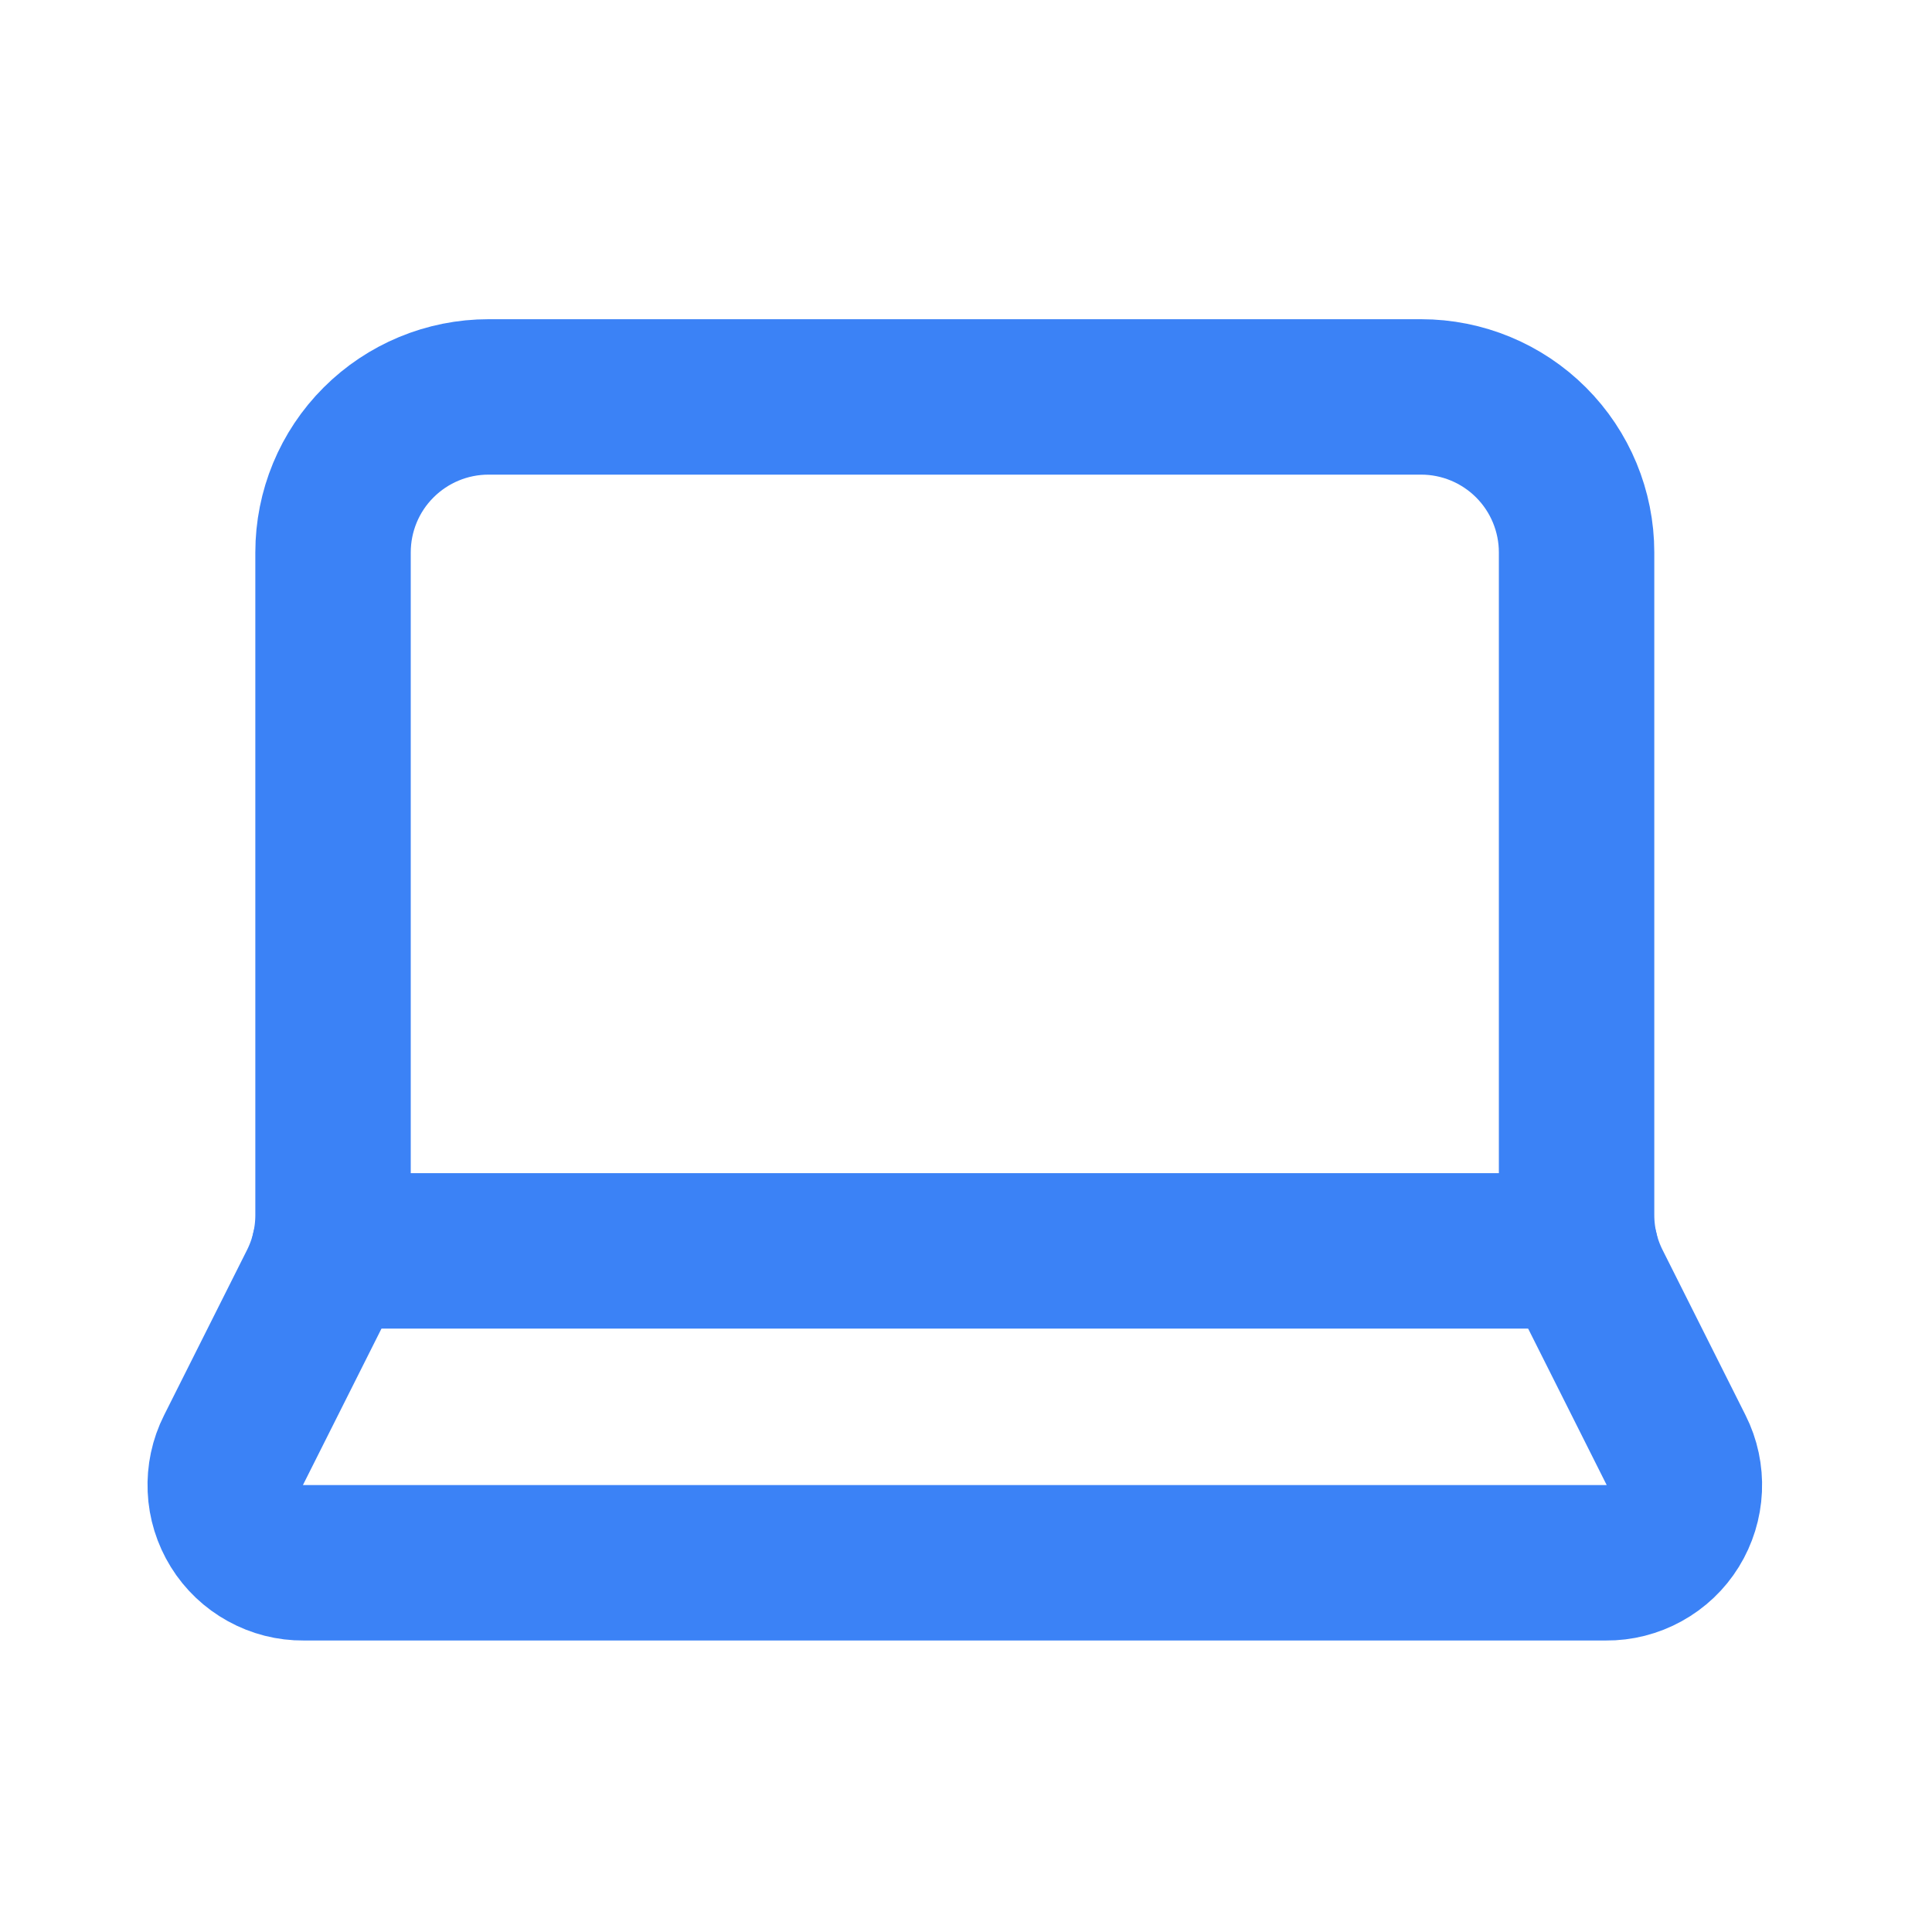
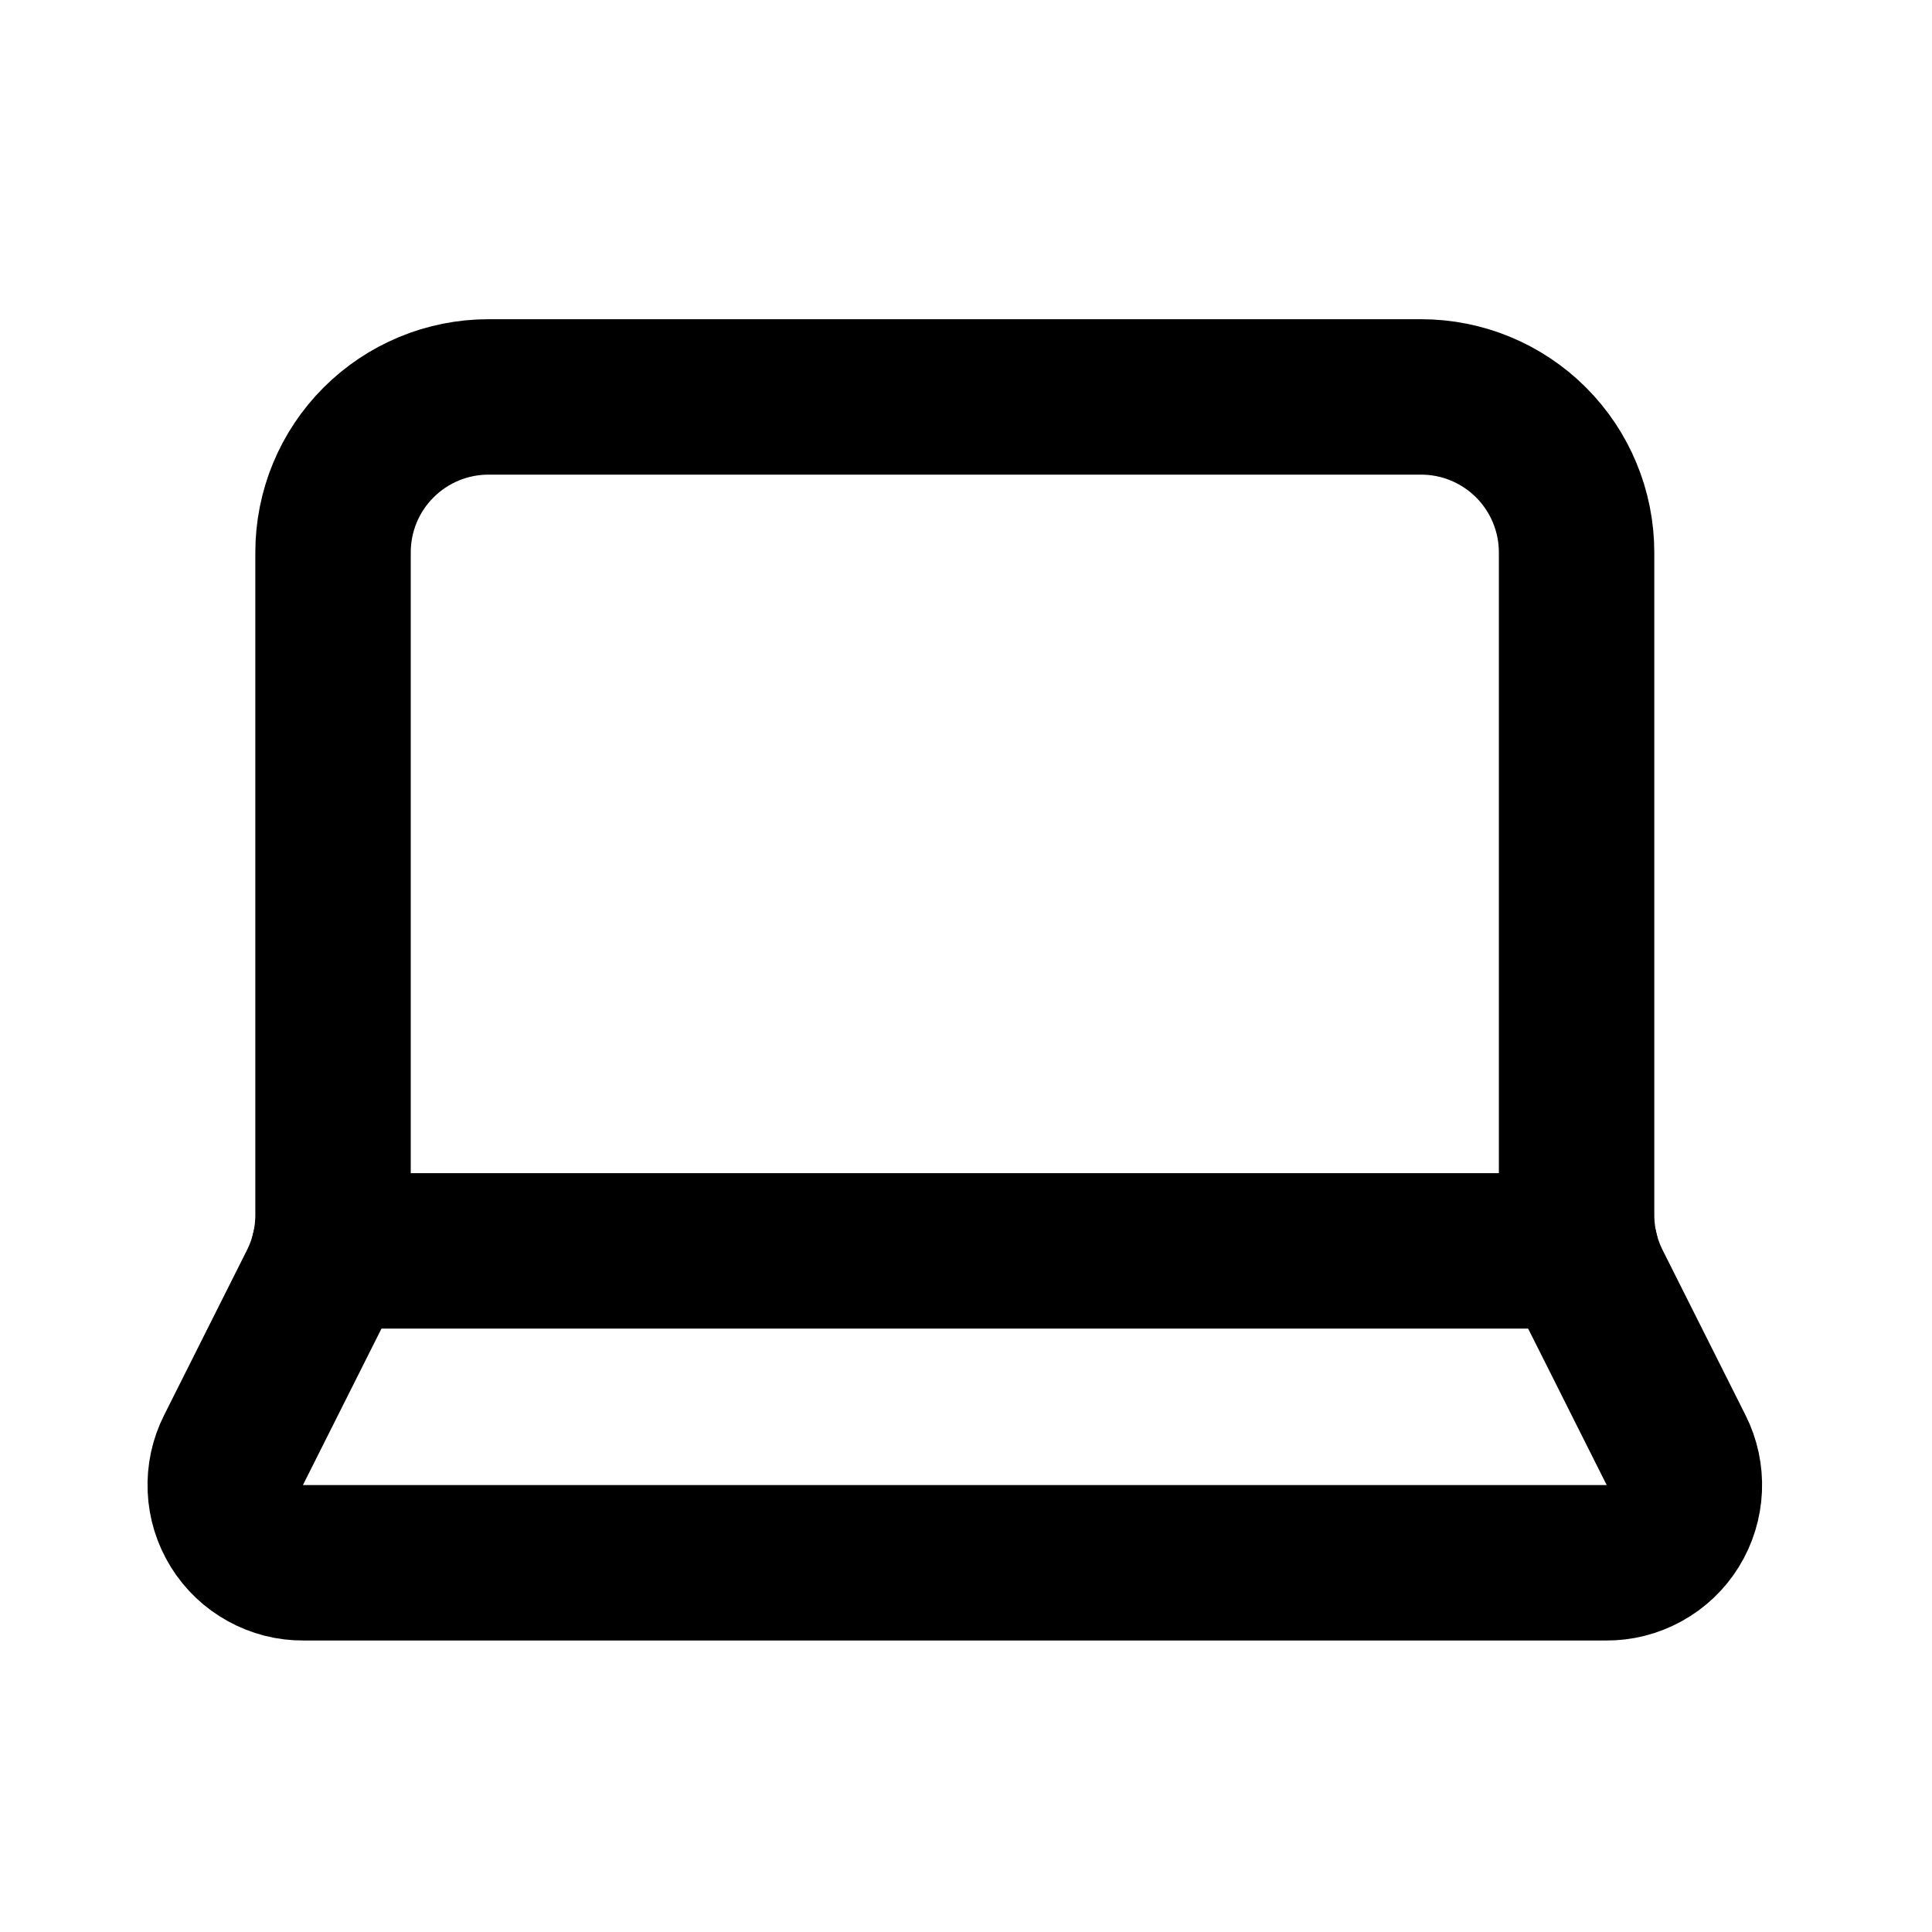
<svg xmlns="http://www.w3.org/2000/svg" width="29" height="29" viewBox="0 0 29 29" fill="none">
-   <path d="M21.332 5.958C21.951 5.958 22.544 6.204 22.982 6.642C23.419 7.079 23.665 7.673 23.665 8.292V18.239C23.665 18.602 23.75 18.96 23.913 19.285L25.159 21.767C25.249 21.945 25.291 22.144 25.282 22.343C25.273 22.543 25.213 22.737 25.108 22.907C25.003 23.077 24.855 23.217 24.68 23.313C24.505 23.41 24.308 23.46 24.109 23.458H4.555C4.355 23.46 4.159 23.41 3.984 23.313C3.809 23.217 3.661 23.077 3.556 22.907C3.451 22.737 3.39 22.543 3.382 22.343C3.373 22.144 3.415 21.945 3.505 21.767L4.751 19.285C4.914 18.96 4.999 18.602 4.999 18.239V8.292C4.999 7.673 5.244 7.079 5.682 6.642C6.12 6.204 6.713 5.958 7.332 5.958H21.332Z" stroke="#3B82F6" stroke-width="2.333" stroke-linecap="round" stroke-linejoin="round" />
-   <path d="M23.728 18.776H4.936" stroke="#3B82F6" stroke-width="2.333" stroke-linecap="round" stroke-linejoin="round" />
+   <path d="M21.332 5.958C21.951 5.958 22.544 6.204 22.982 6.642C23.419 7.079 23.665 7.673 23.665 8.292V18.239C23.665 18.602 23.75 18.96 23.913 19.285L25.159 21.767C25.249 21.945 25.291 22.144 25.282 22.343C25.273 22.543 25.213 22.737 25.108 22.907C25.003 23.077 24.855 23.217 24.68 23.313C24.505 23.41 24.308 23.46 24.109 23.458H4.555C4.355 23.46 4.159 23.41 3.984 23.313C3.809 23.217 3.661 23.077 3.556 22.907C3.451 22.737 3.39 22.543 3.382 22.343C3.373 22.144 3.415 21.945 3.505 21.767L4.751 19.285C4.914 18.96 4.999 18.602 4.999 18.239V8.292C4.999 7.673 5.244 7.079 5.682 6.642C6.12 6.204 6.713 5.958 7.332 5.958H21.332Z" stroke="#000" stroke-width="2.333" stroke-linecap="round" stroke-linejoin="round" />
+   <path d="M23.728 18.776H4.936" stroke="#000" stroke-width="2.333" stroke-linecap="round" stroke-linejoin="round" />
</svg>
